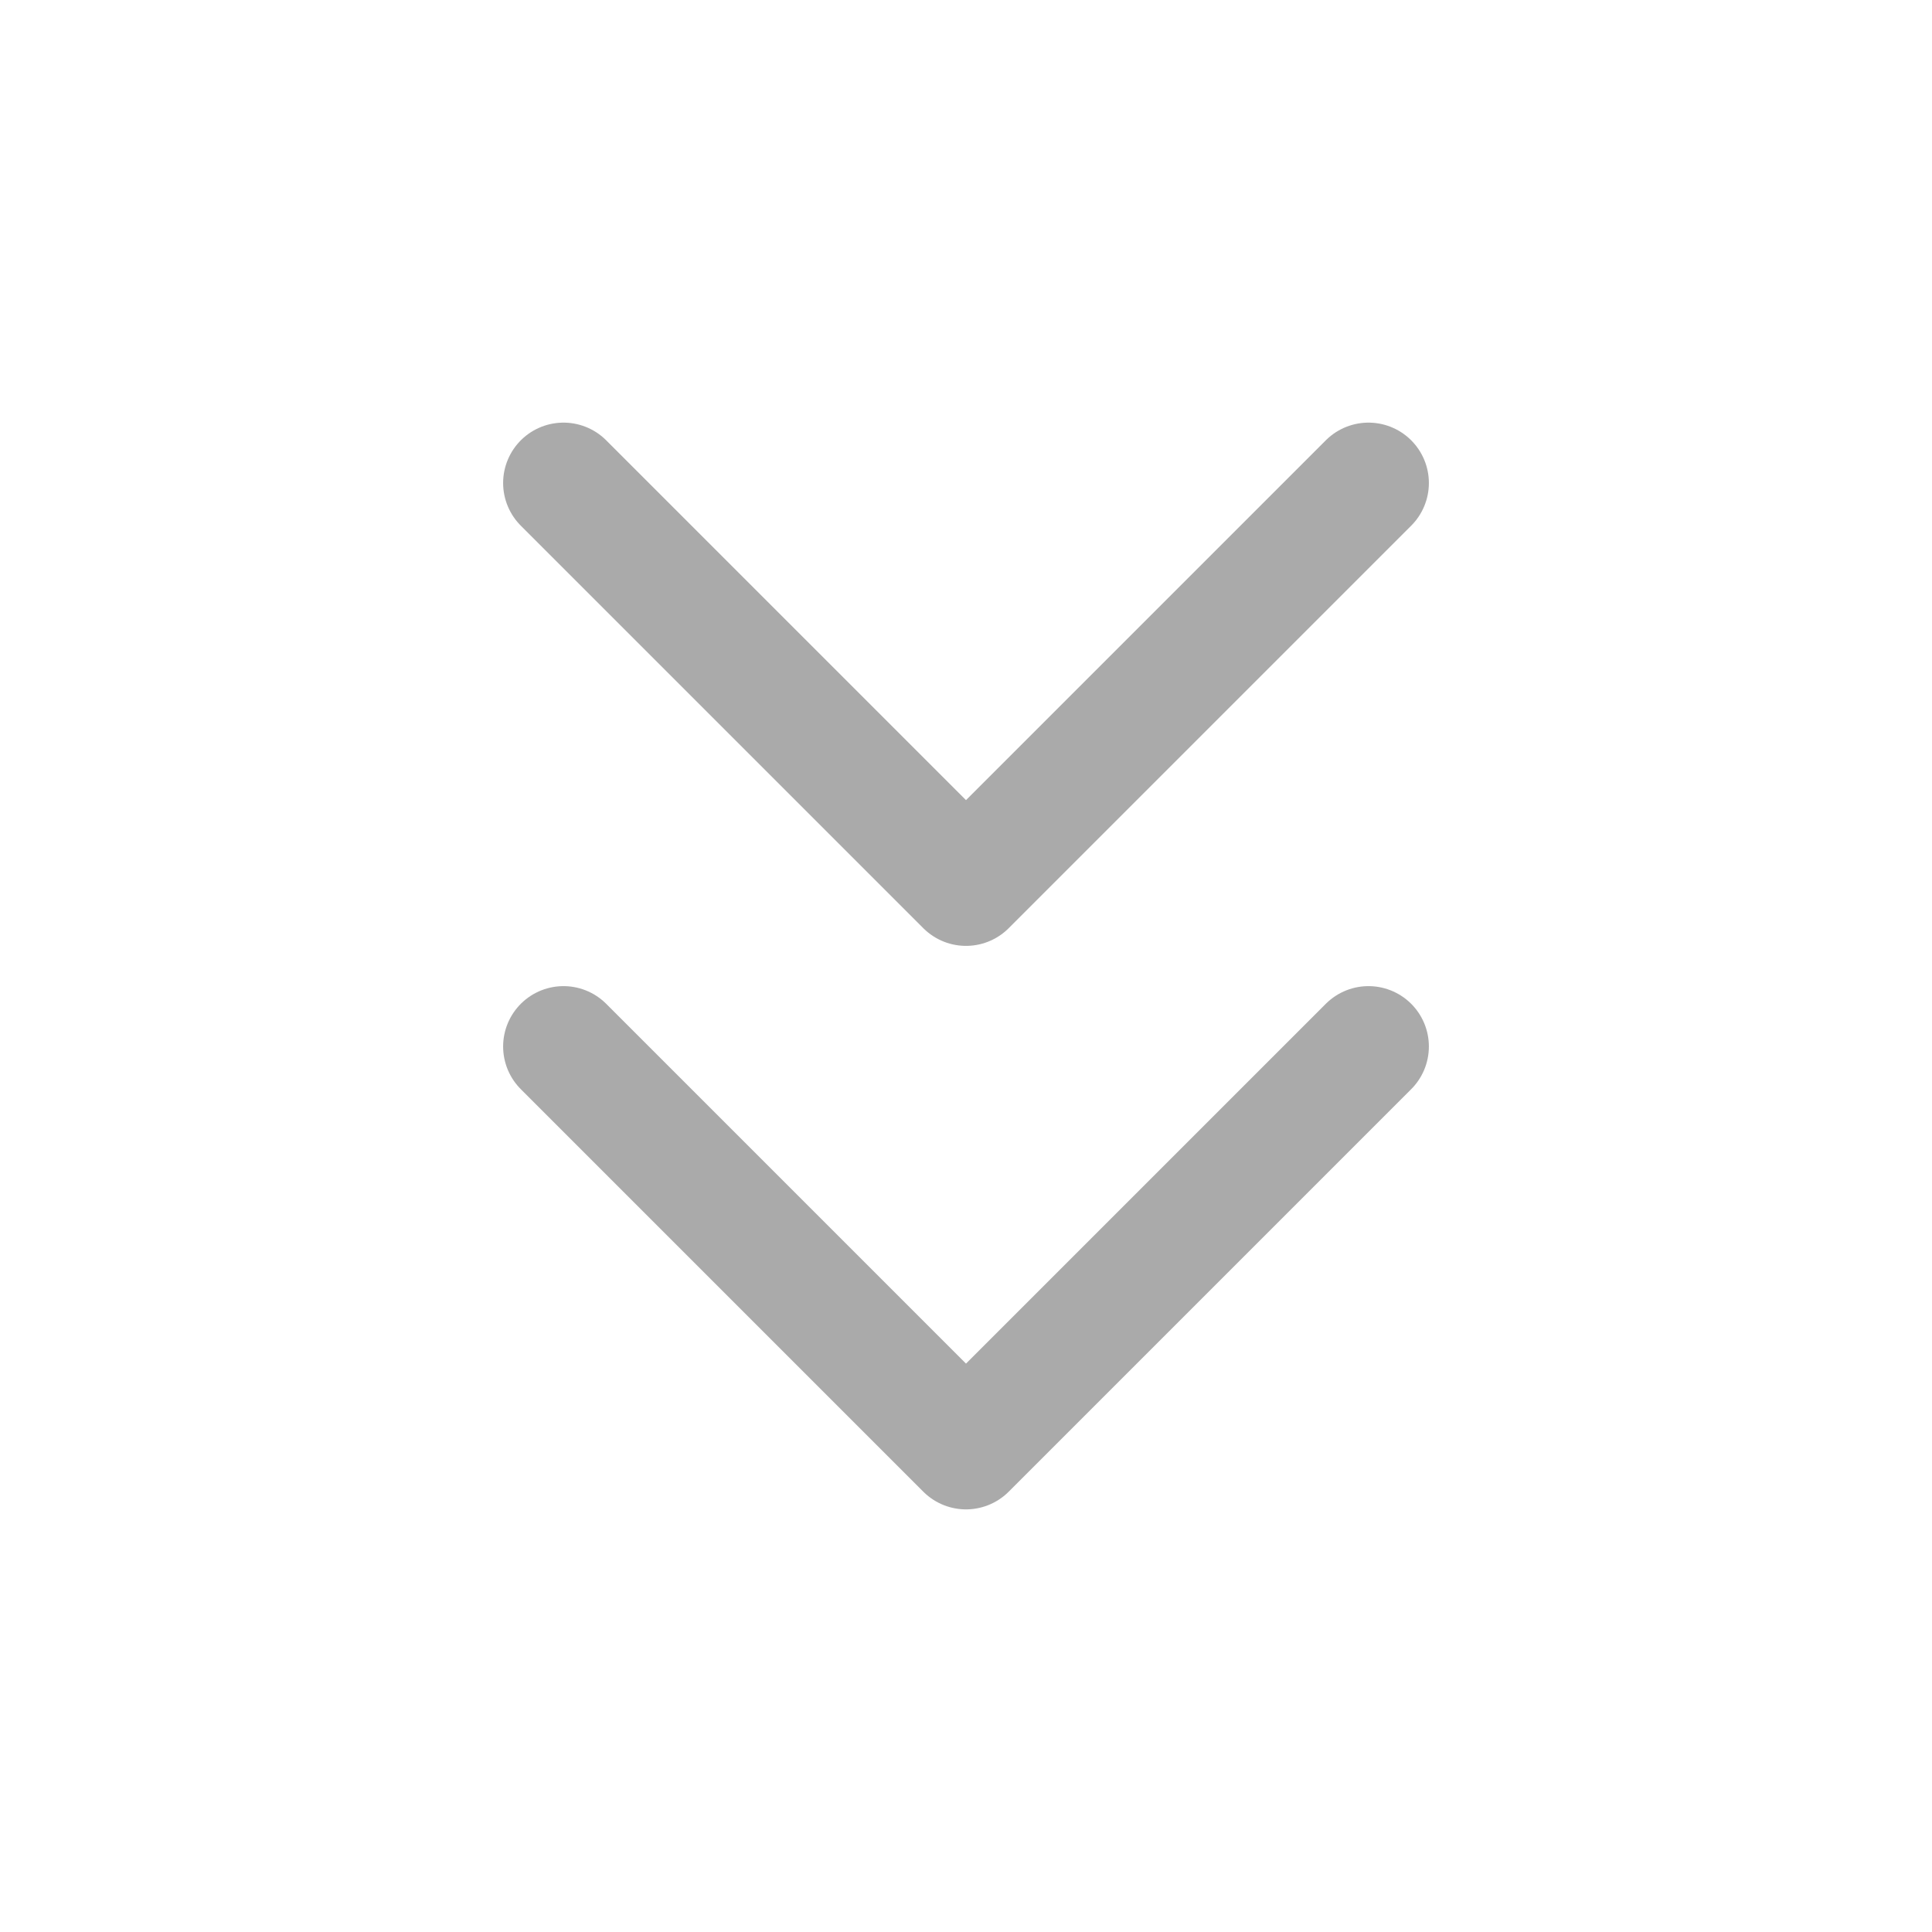
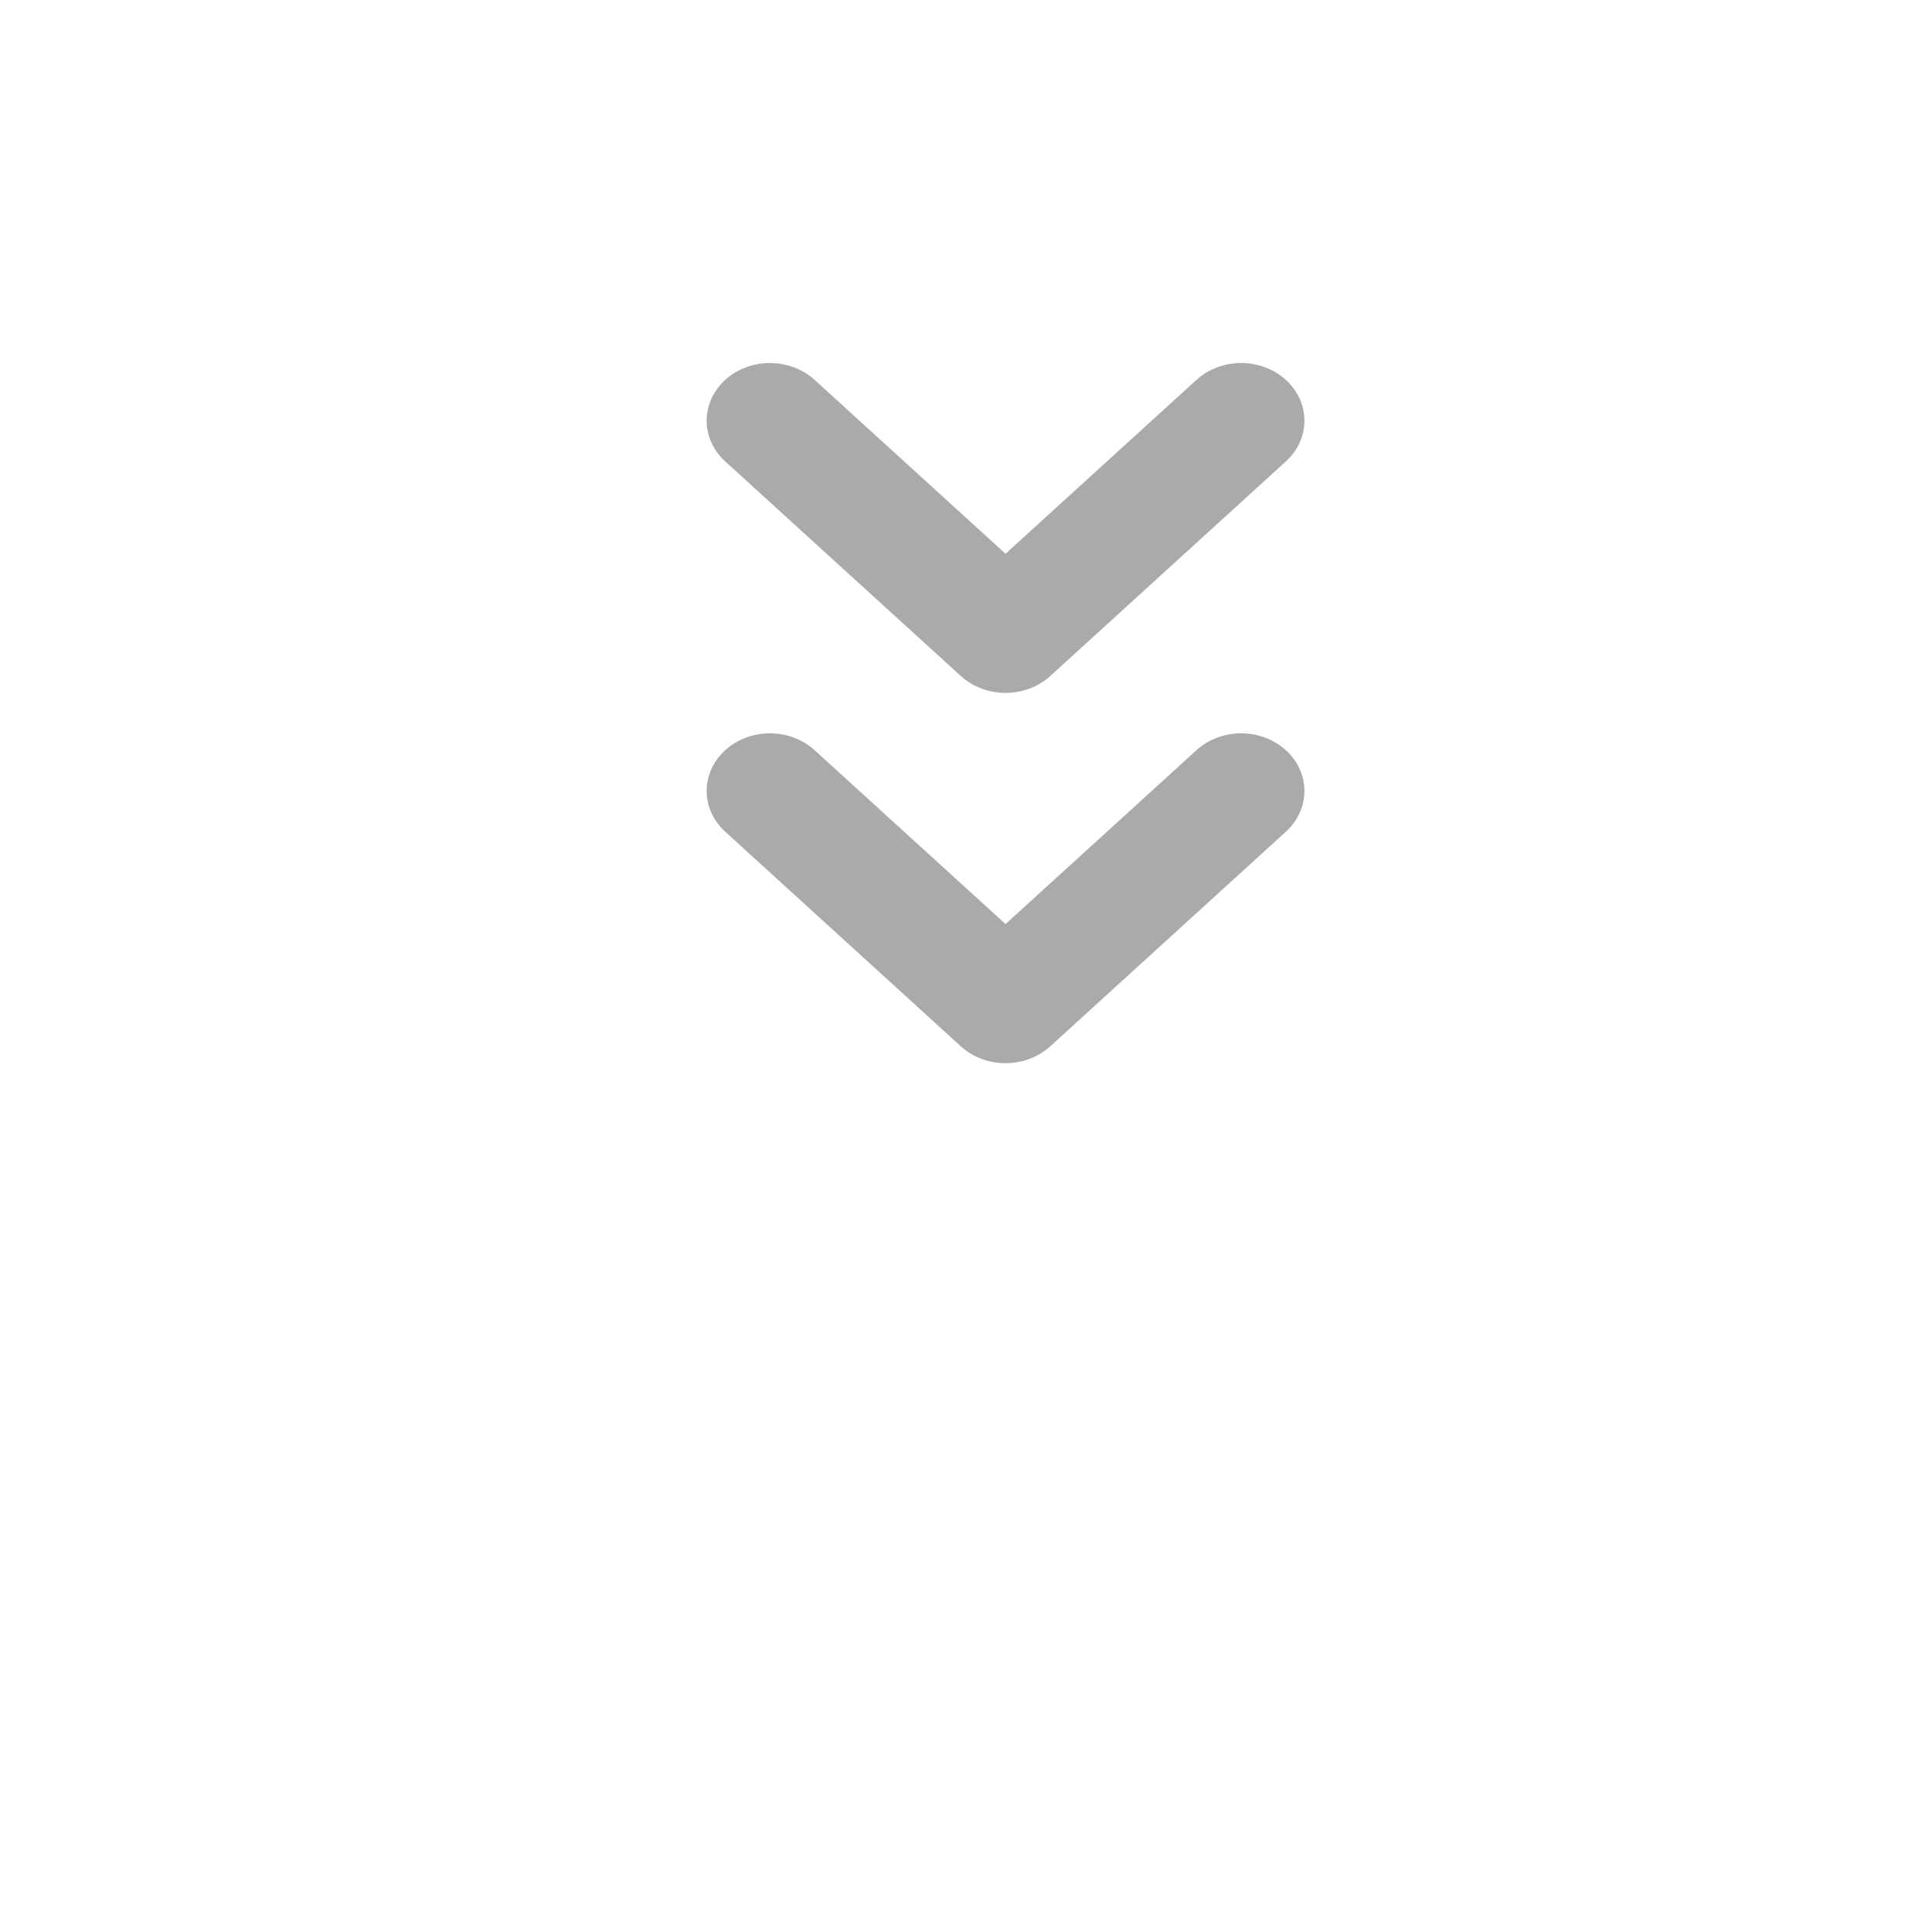
- <svg xmlns="http://www.w3.org/2000/svg" width="20" height="20" viewBox="0 0 24 24" fill="none" stroke="#aaaaaa" stroke-width="1.5" stroke-linecap="round" stroke-linejoin="round" class="feather feather-chevrons-down">
-   <polyline points="7 13 12 18 17 13" />
-   <polyline points="7 6 12 11 17 6" />
+ <svg xmlns="http://www.w3.org/2000/svg" width="20" height="20" viewBox="0 0 24 24" fill="none" stroke="#aaaaaa" stroke-width="1.5" stroke-linecap="round" stroke-linejoin="round" class="feather feather-chevrons-down" version="1.1" id="svg6">
+   <defs id="defs10" />
+   <polyline points="7 13 12 18 17 13" id="polyline2" transform="matrix(0.5853979,0,0,0.5331825,5.466358,2.894062)" style="stroke-width:2.685" />
+   <polyline points="7 6 12 11 17 6" id="polyline4" transform="matrix(0.5853979,0,0,0.5331825,5.466358,2.02634)" style="stroke-width:2.685" />
</svg>
